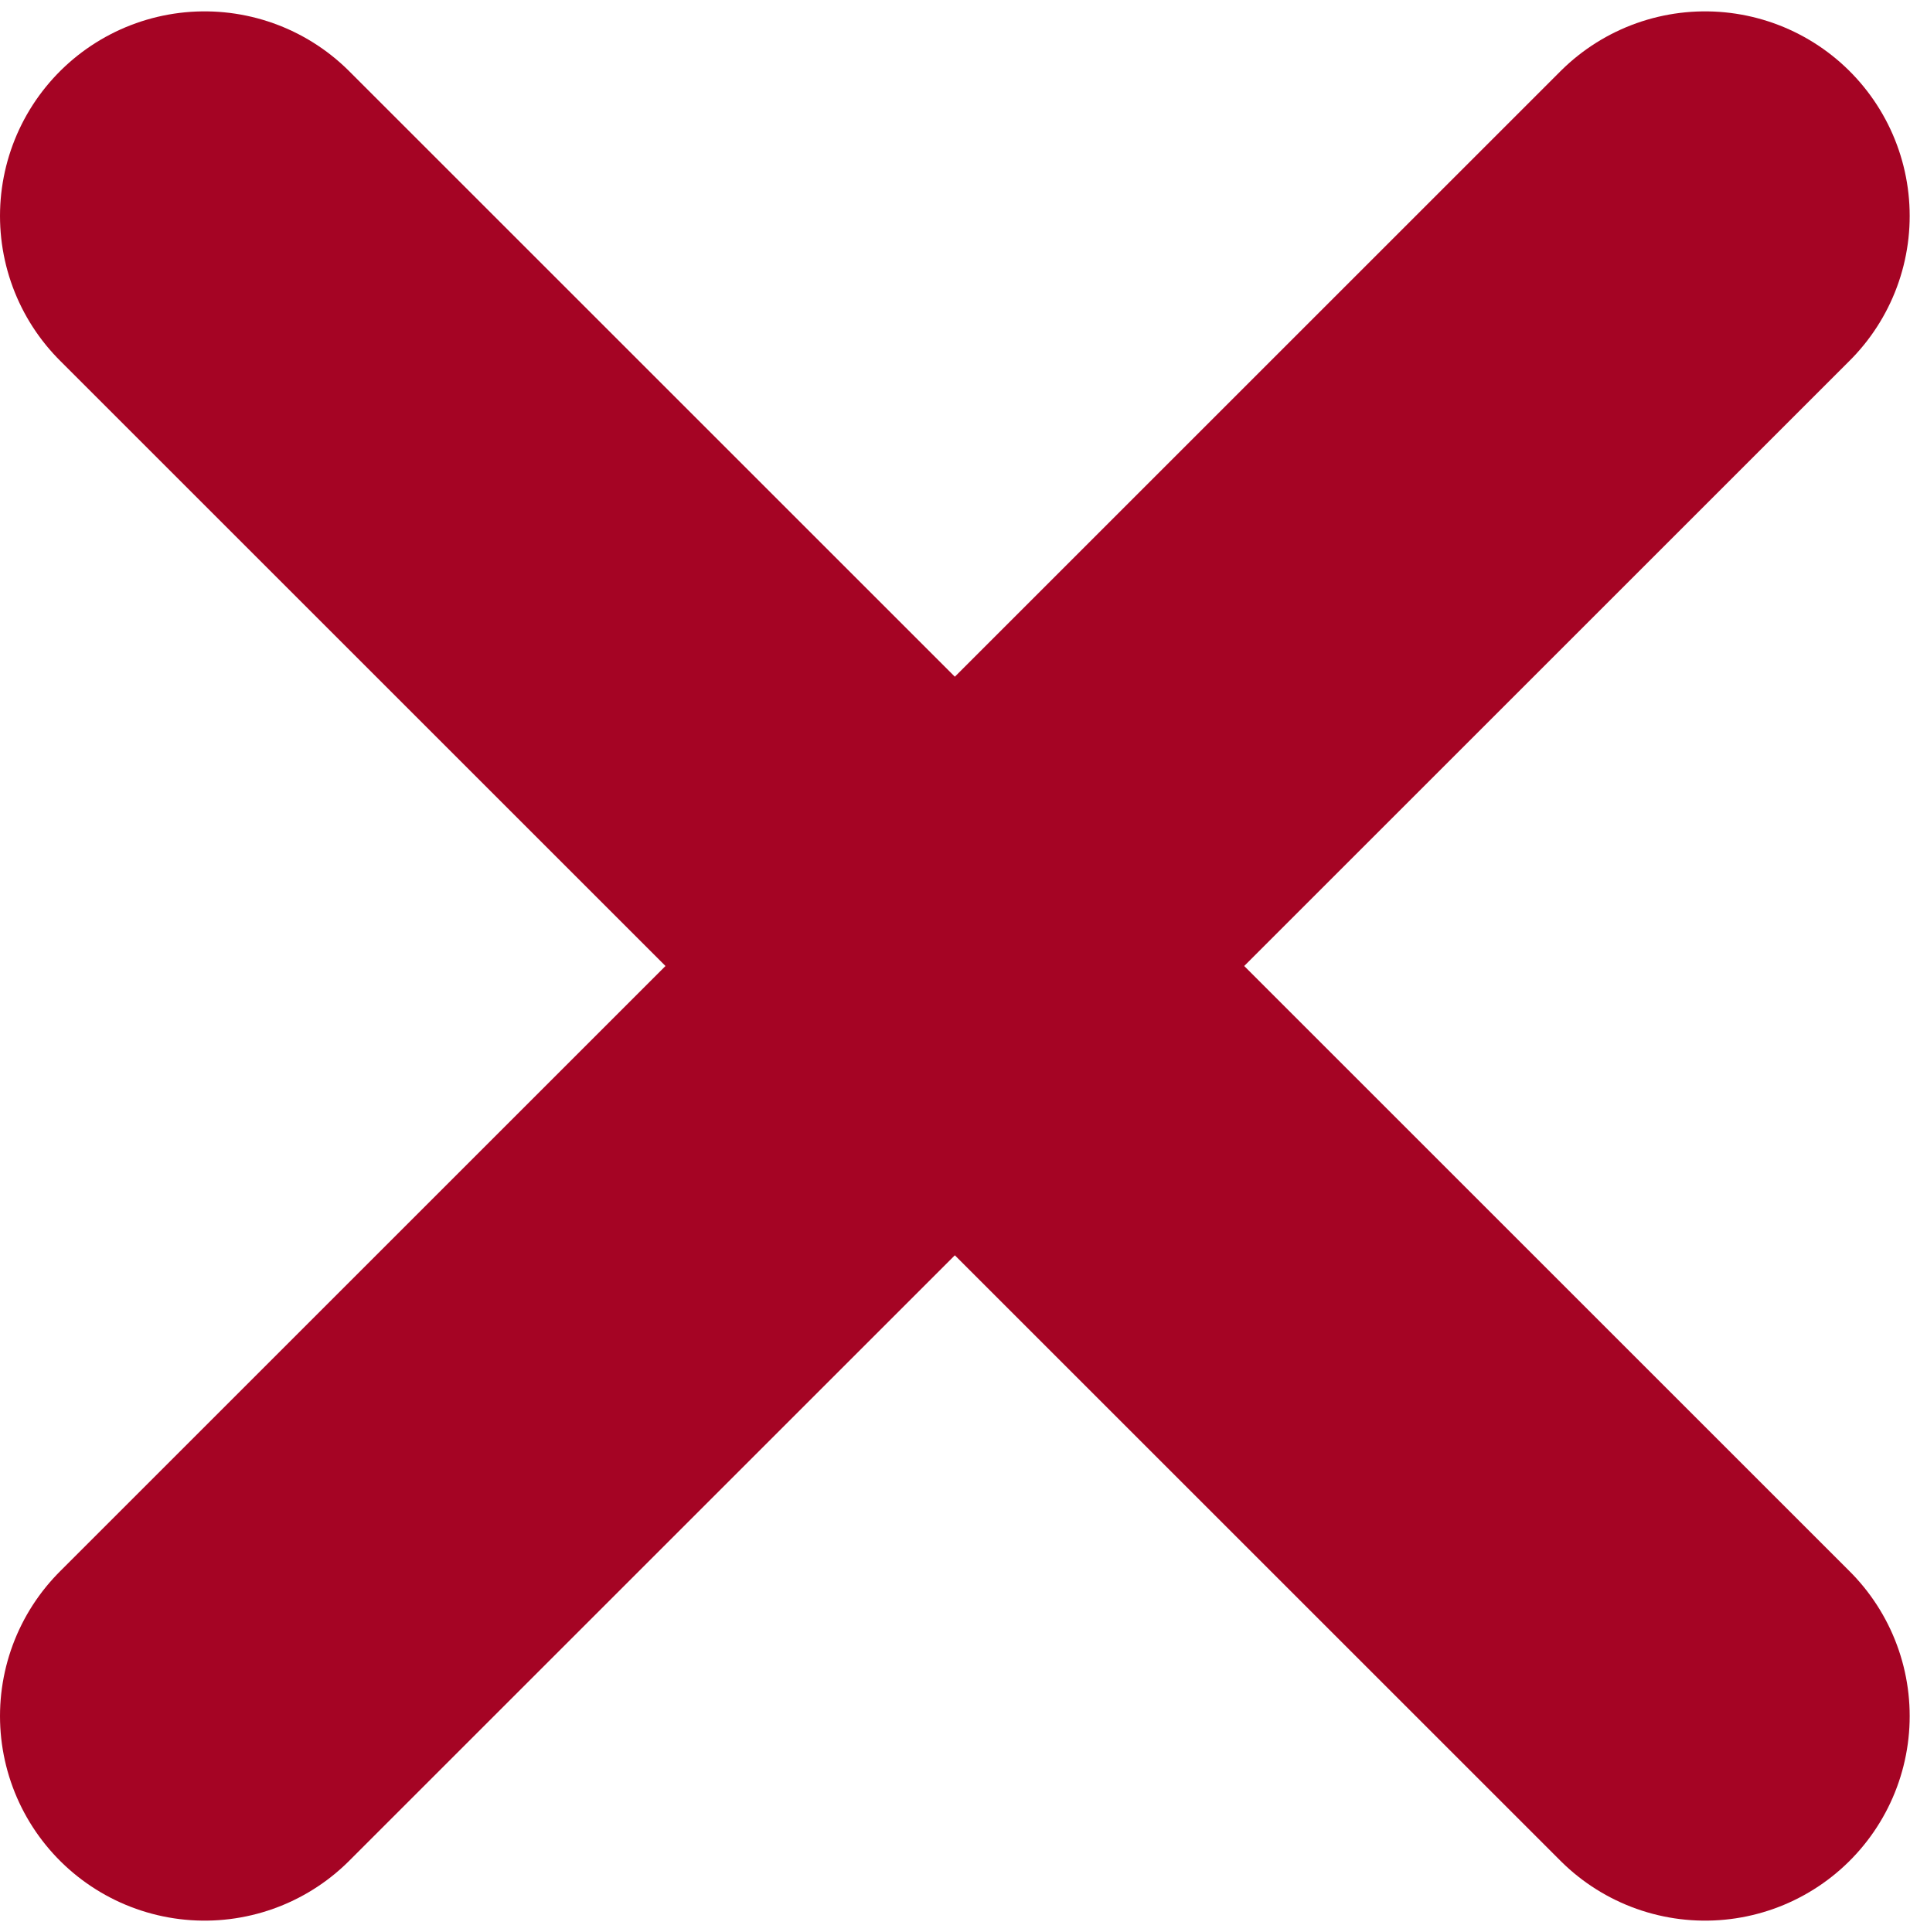
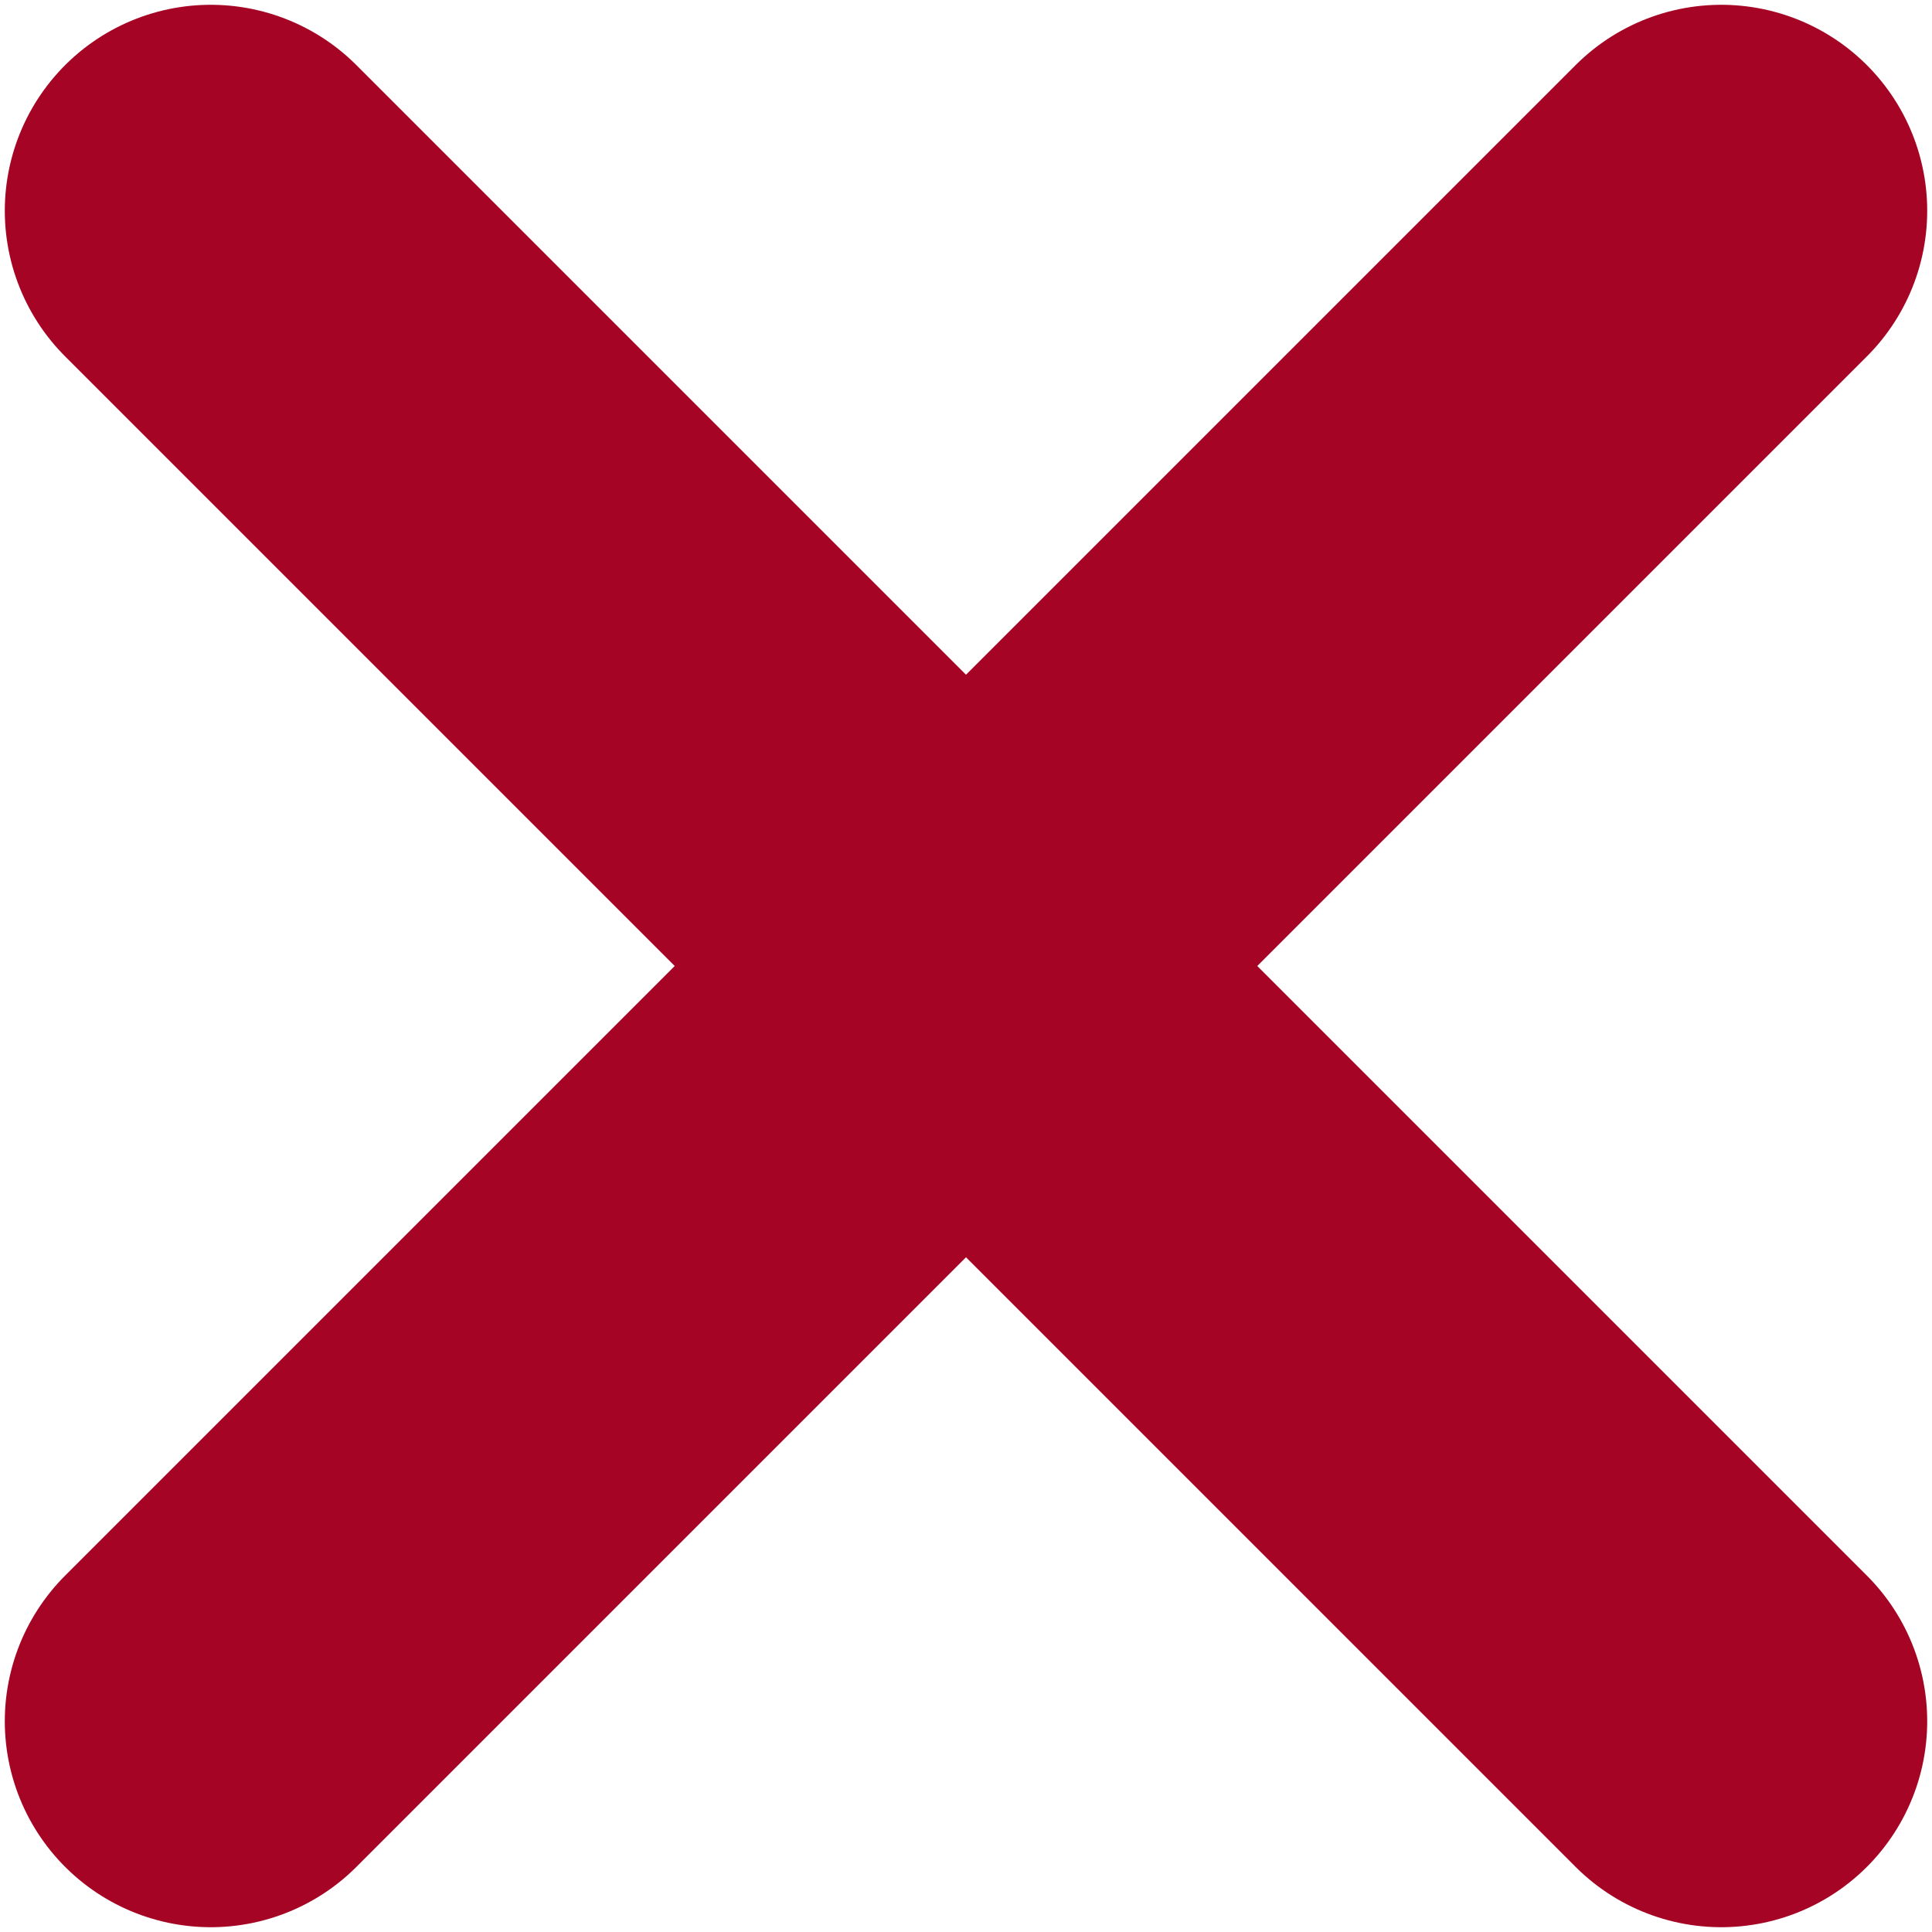
- <svg xmlns="http://www.w3.org/2000/svg" width="84" height="85" viewBox="0 0 84 85" fill="none">
-   <path d="M9 9.5L75 75.5M75 9.5L9 75.5" stroke="#A50424" stroke-width="18" stroke-linecap="round" />
+ <svg xmlns="http://www.w3.org/2000/svg" width="55" height="55" viewBox="0 0 55 55" fill="none">
+   <path d="M6 6L49 49M49 6L6 49" stroke="#A50424" stroke-width="11.727" stroke-linecap="round" />
</svg>
